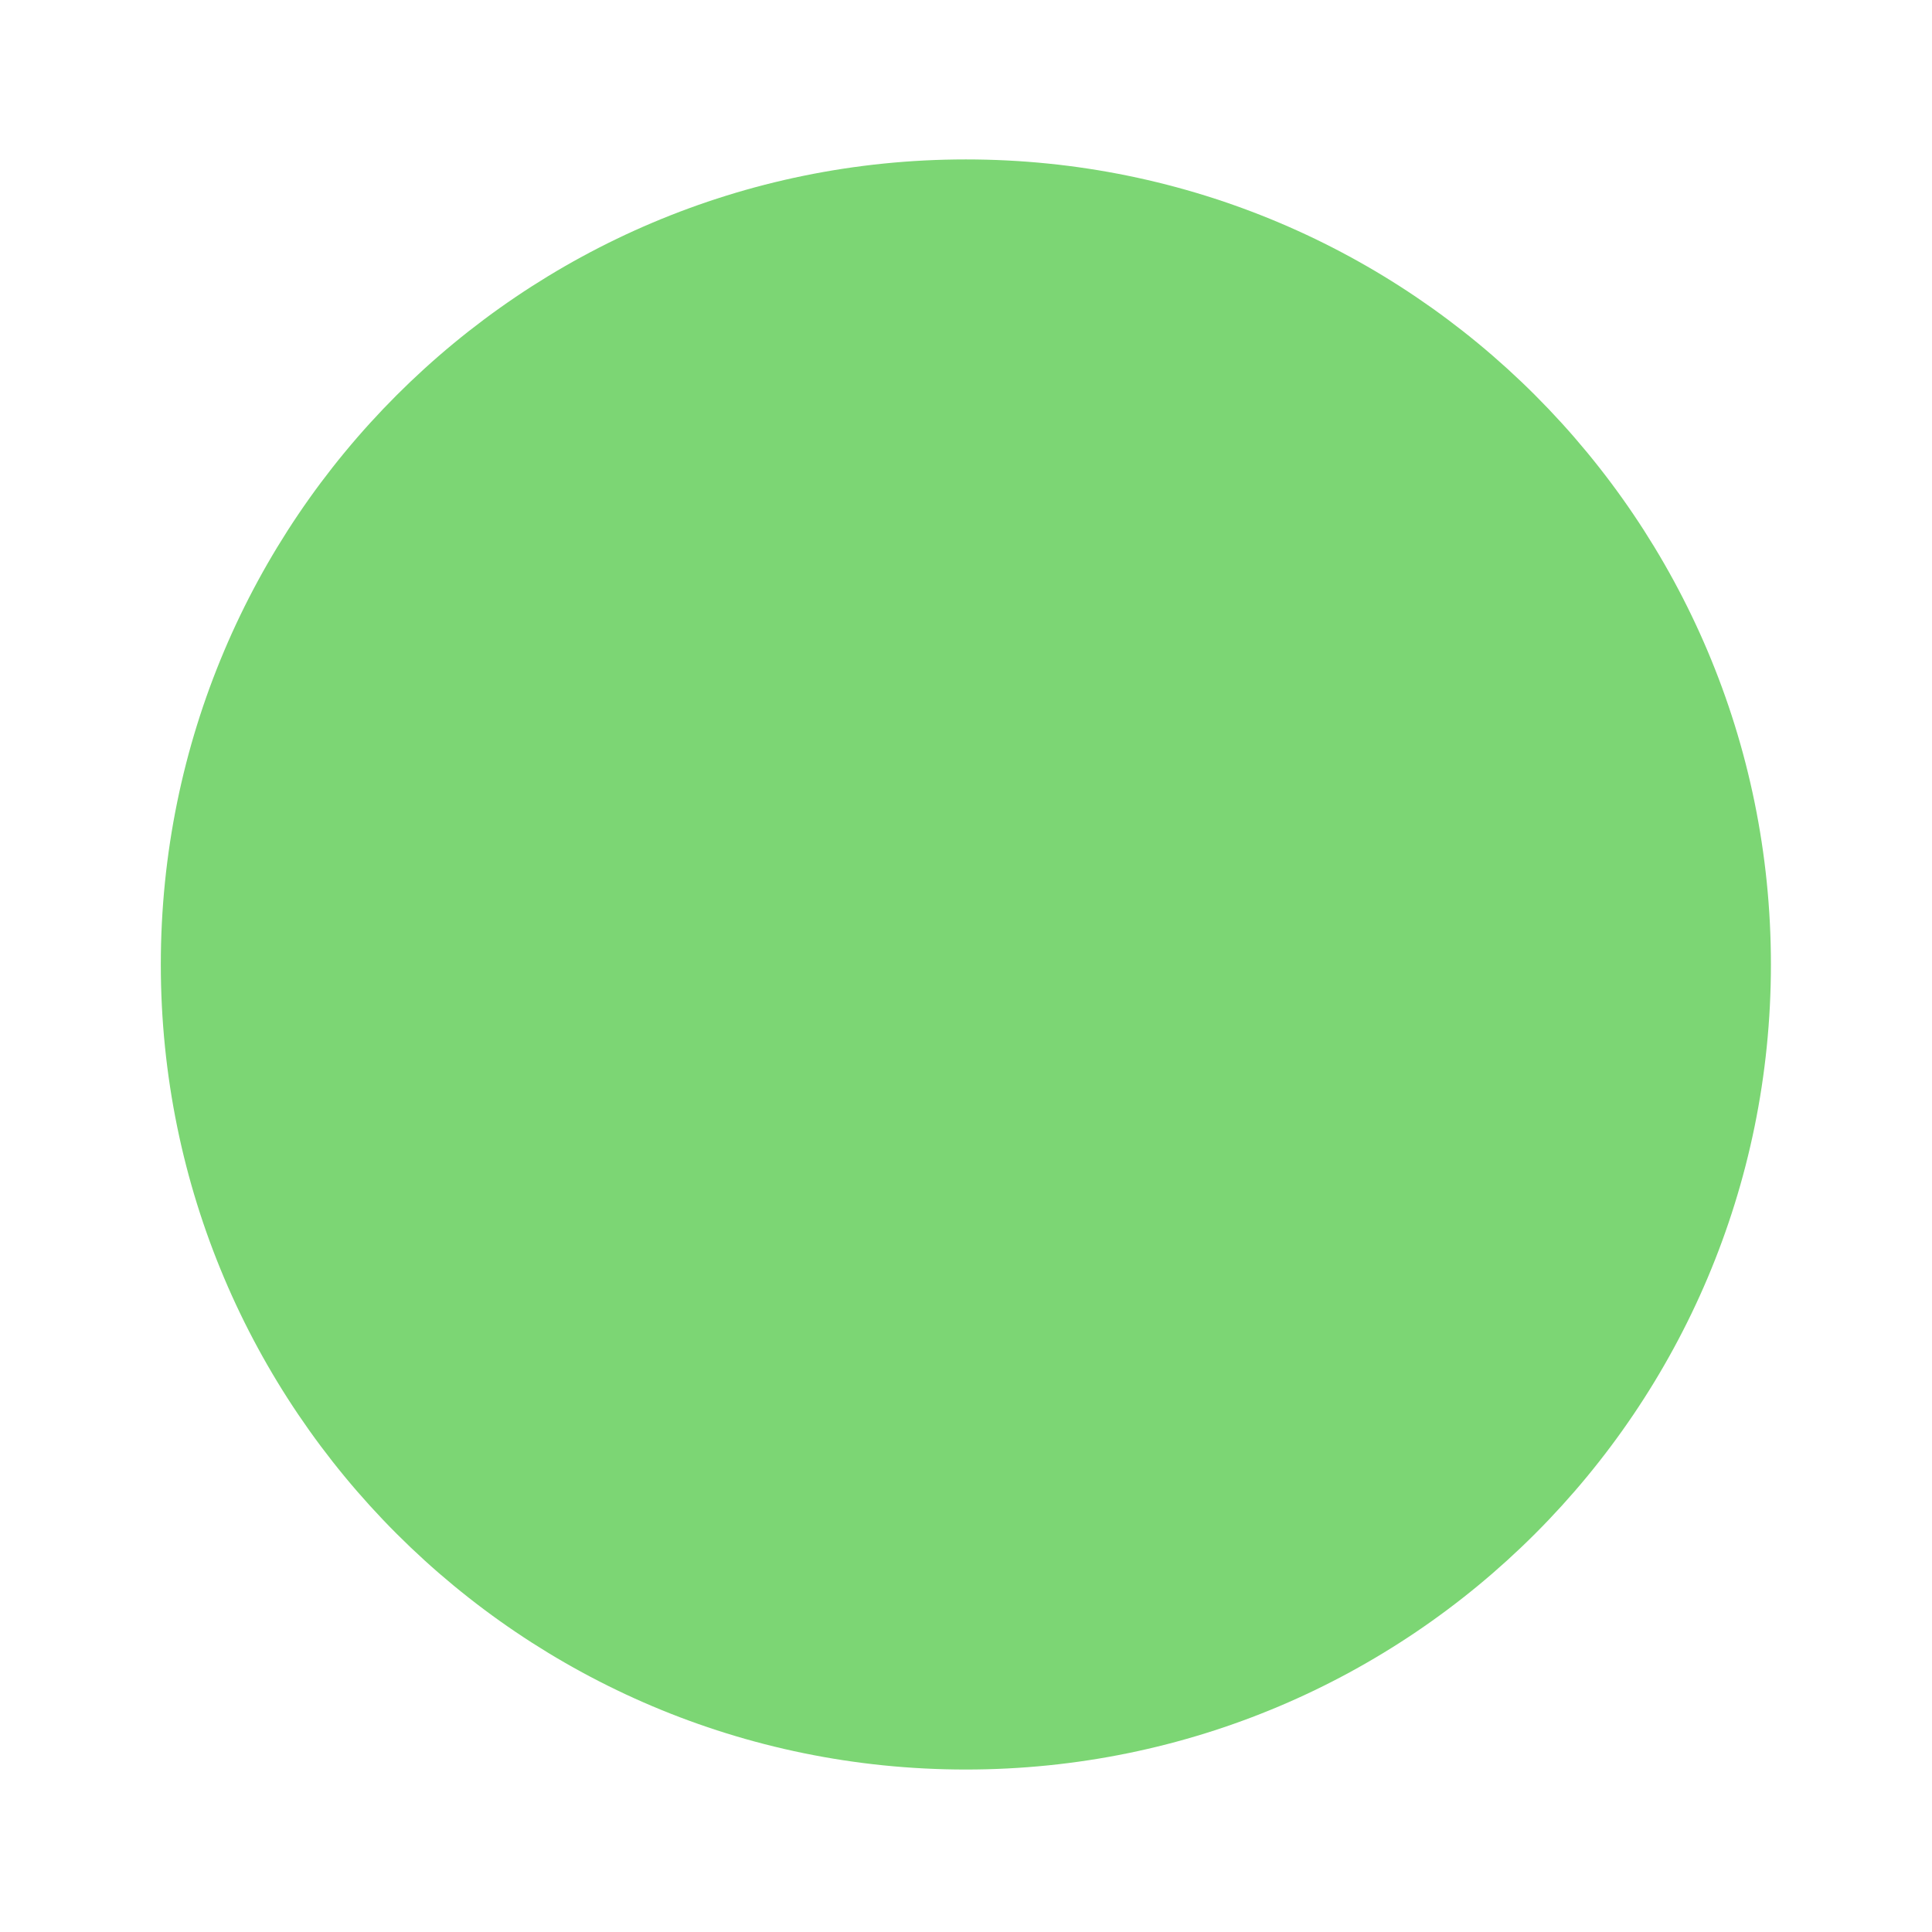
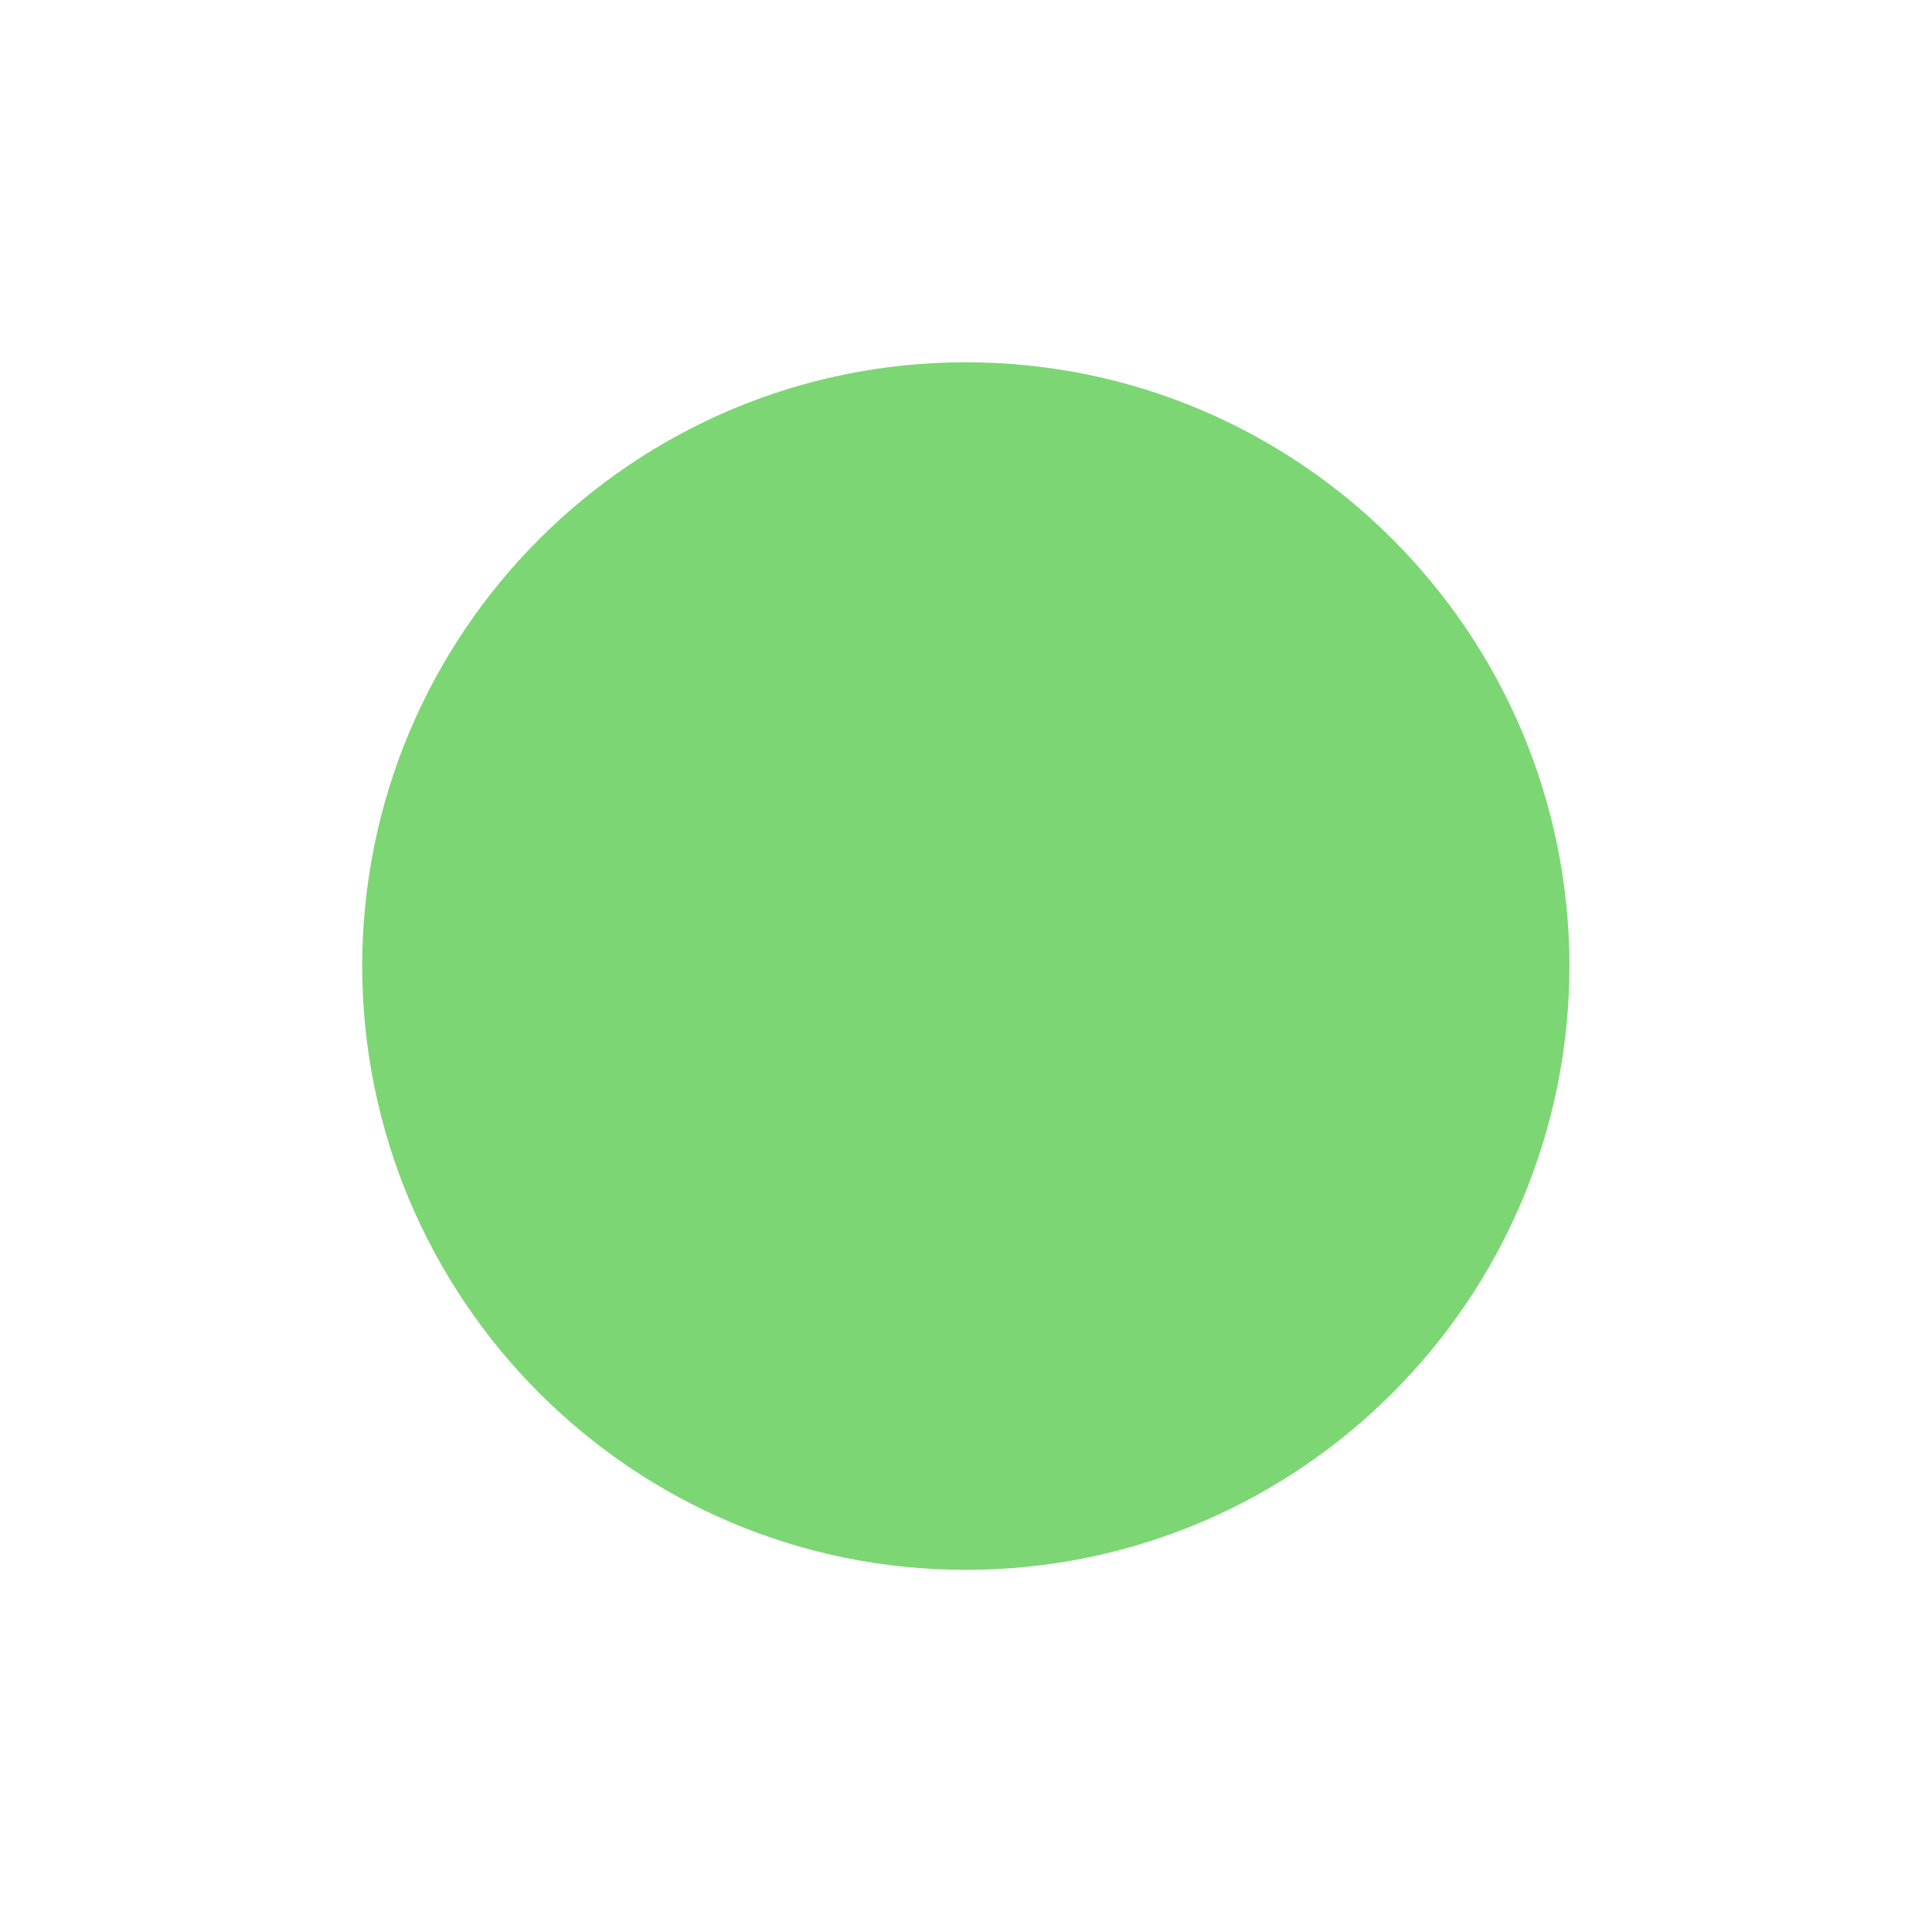
<svg xmlns="http://www.w3.org/2000/svg" width="24" height="24" version="1.1" viewBox="0 0 6.35 6.35">
-   <g transform="translate(.26456 -290.92)">
-     <path d="m5.556 294.09a2.646 2.646 0 0 1-2.646 2.646 2.646 2.646 0 0 1-2.646-2.646 2.646 2.646 0 0 1 2.646-2.646 2.646 2.646 0 0 1 2.646 2.646z" fill="#7cd674" stroke-width=".661" />
+   <g transform="translate(1.0054,-290.1743)">
+     <path d="m 0.185,293.349 a 1.984,1.987 0 0 1 1.984,-1.984 1.984,1.987 0 0 1 1.984,1.984 1.984,1.987 0 0 1 -1.984,1.985 1.984,1.987 0 0 1 -1.984,-1.985 z" fill="#7cd674" stroke-width=".661" />
  </g>
</svg>
